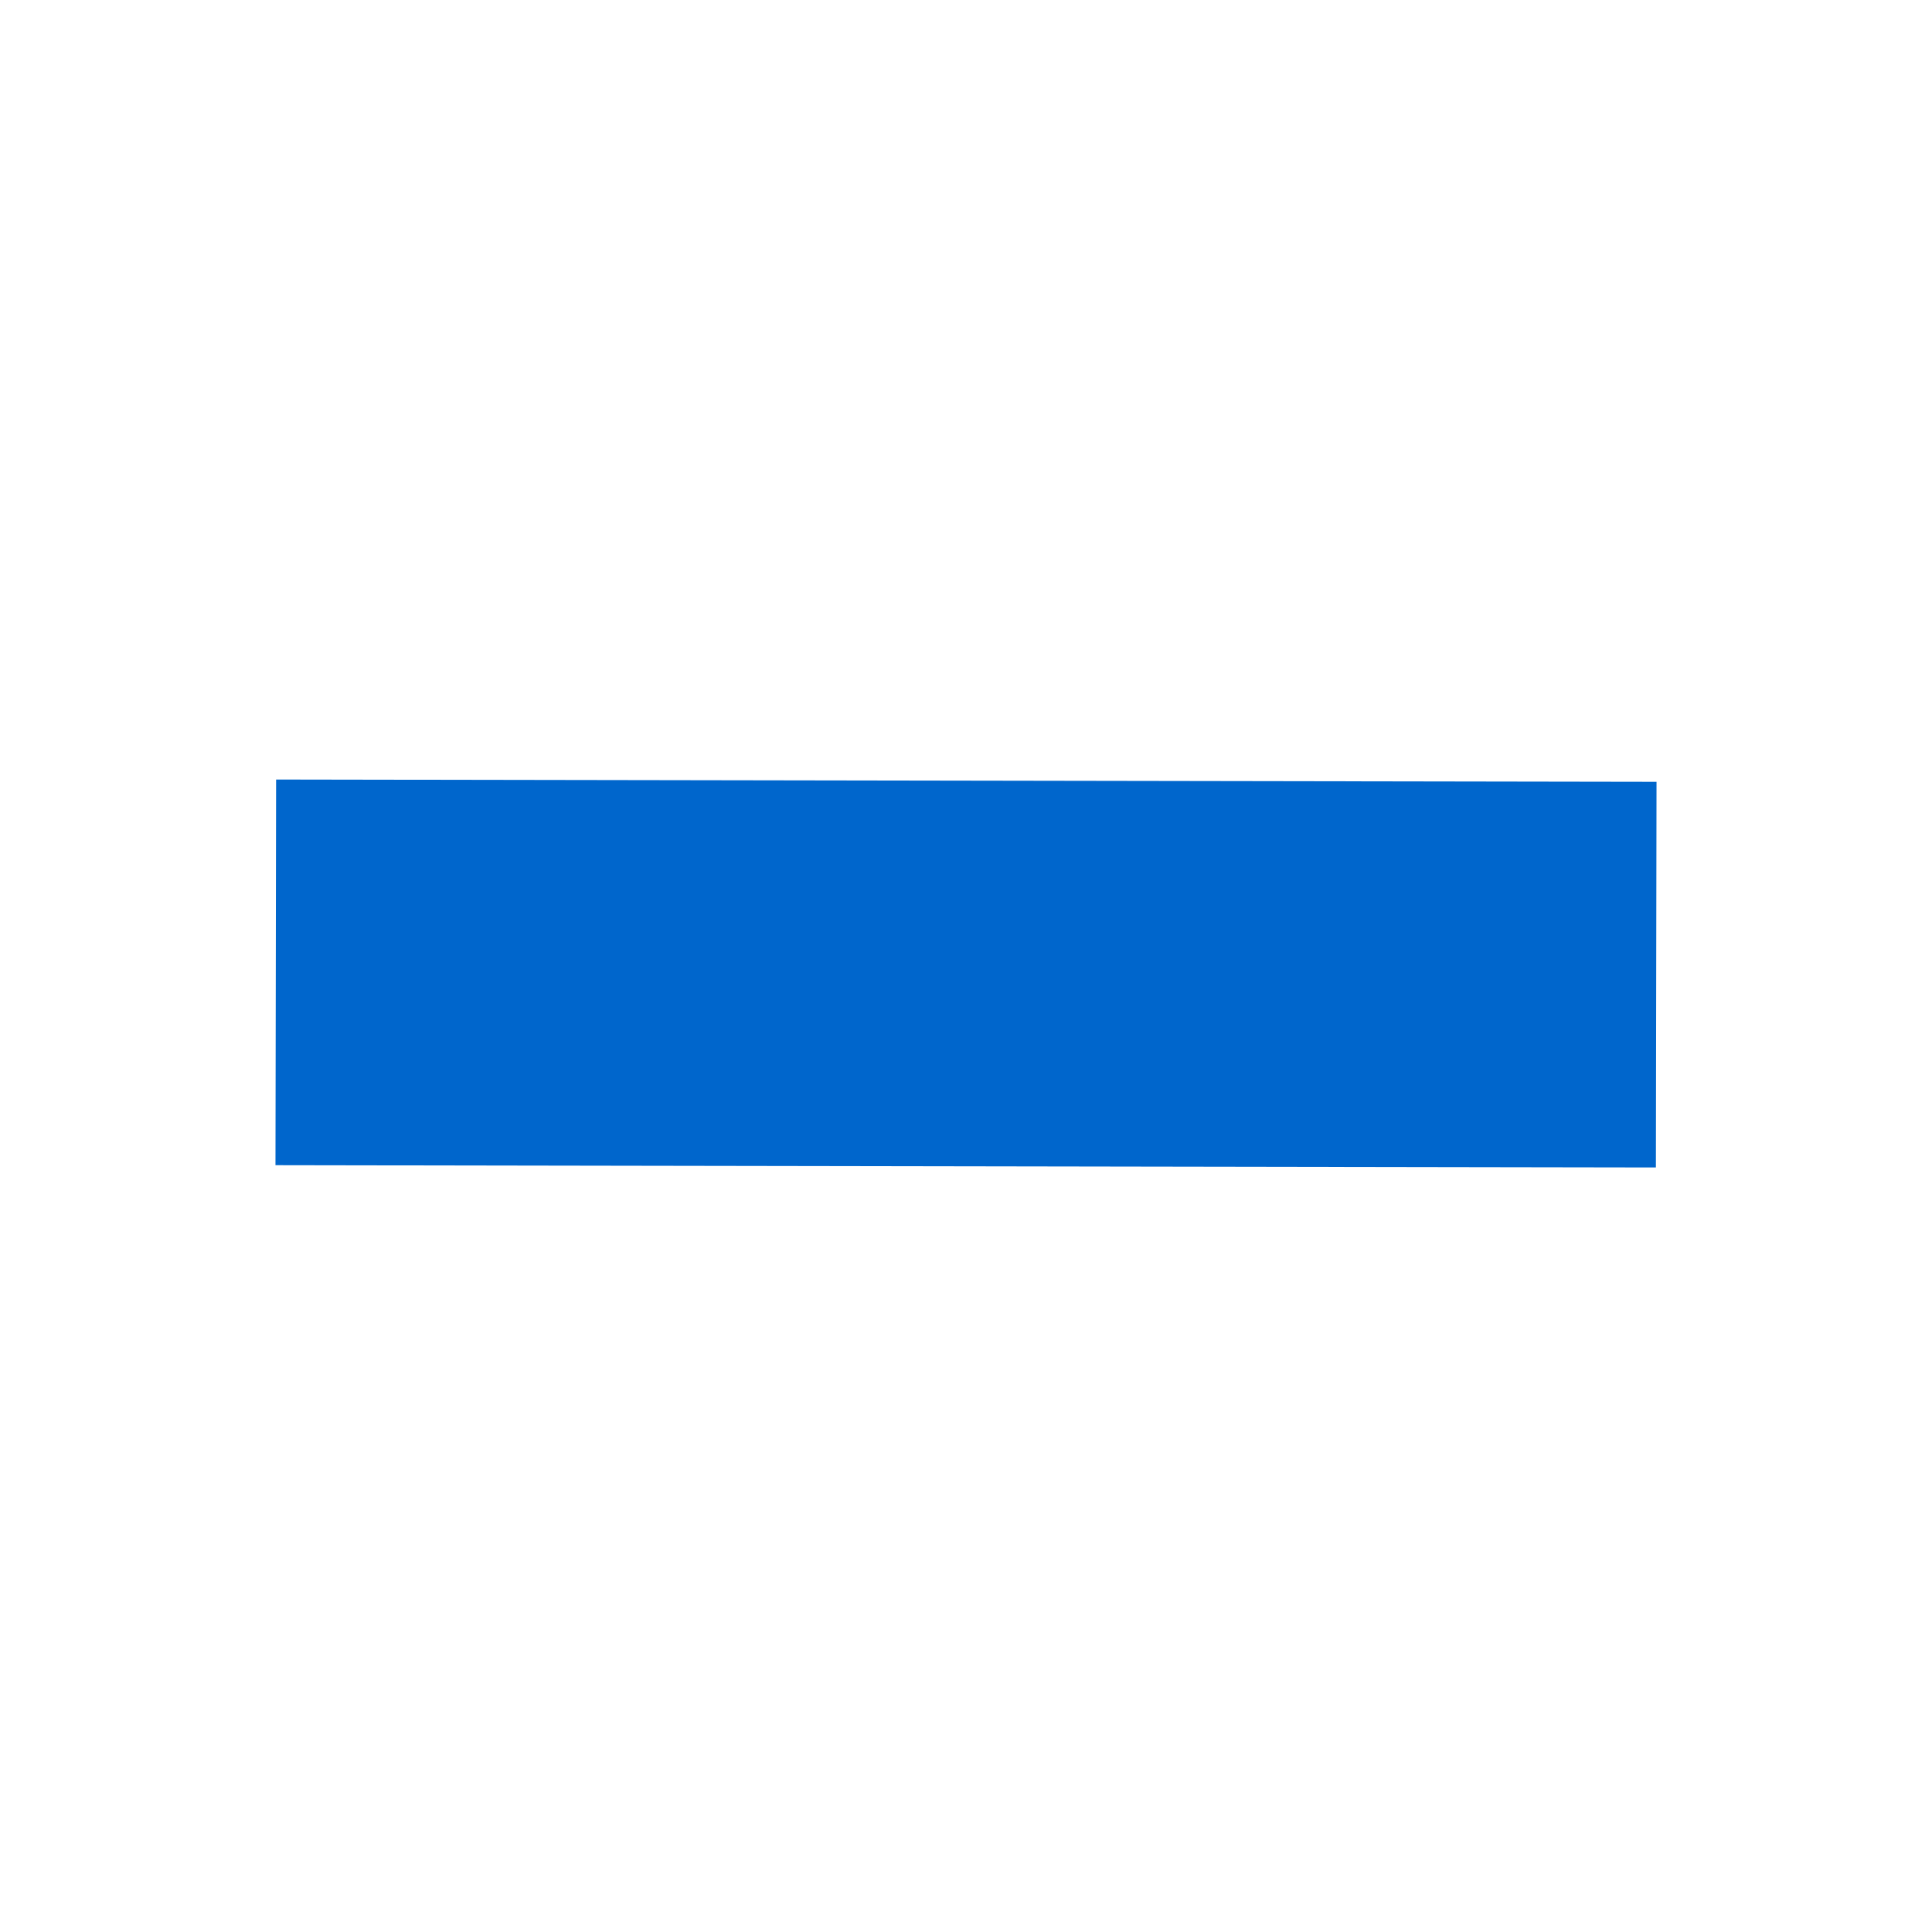
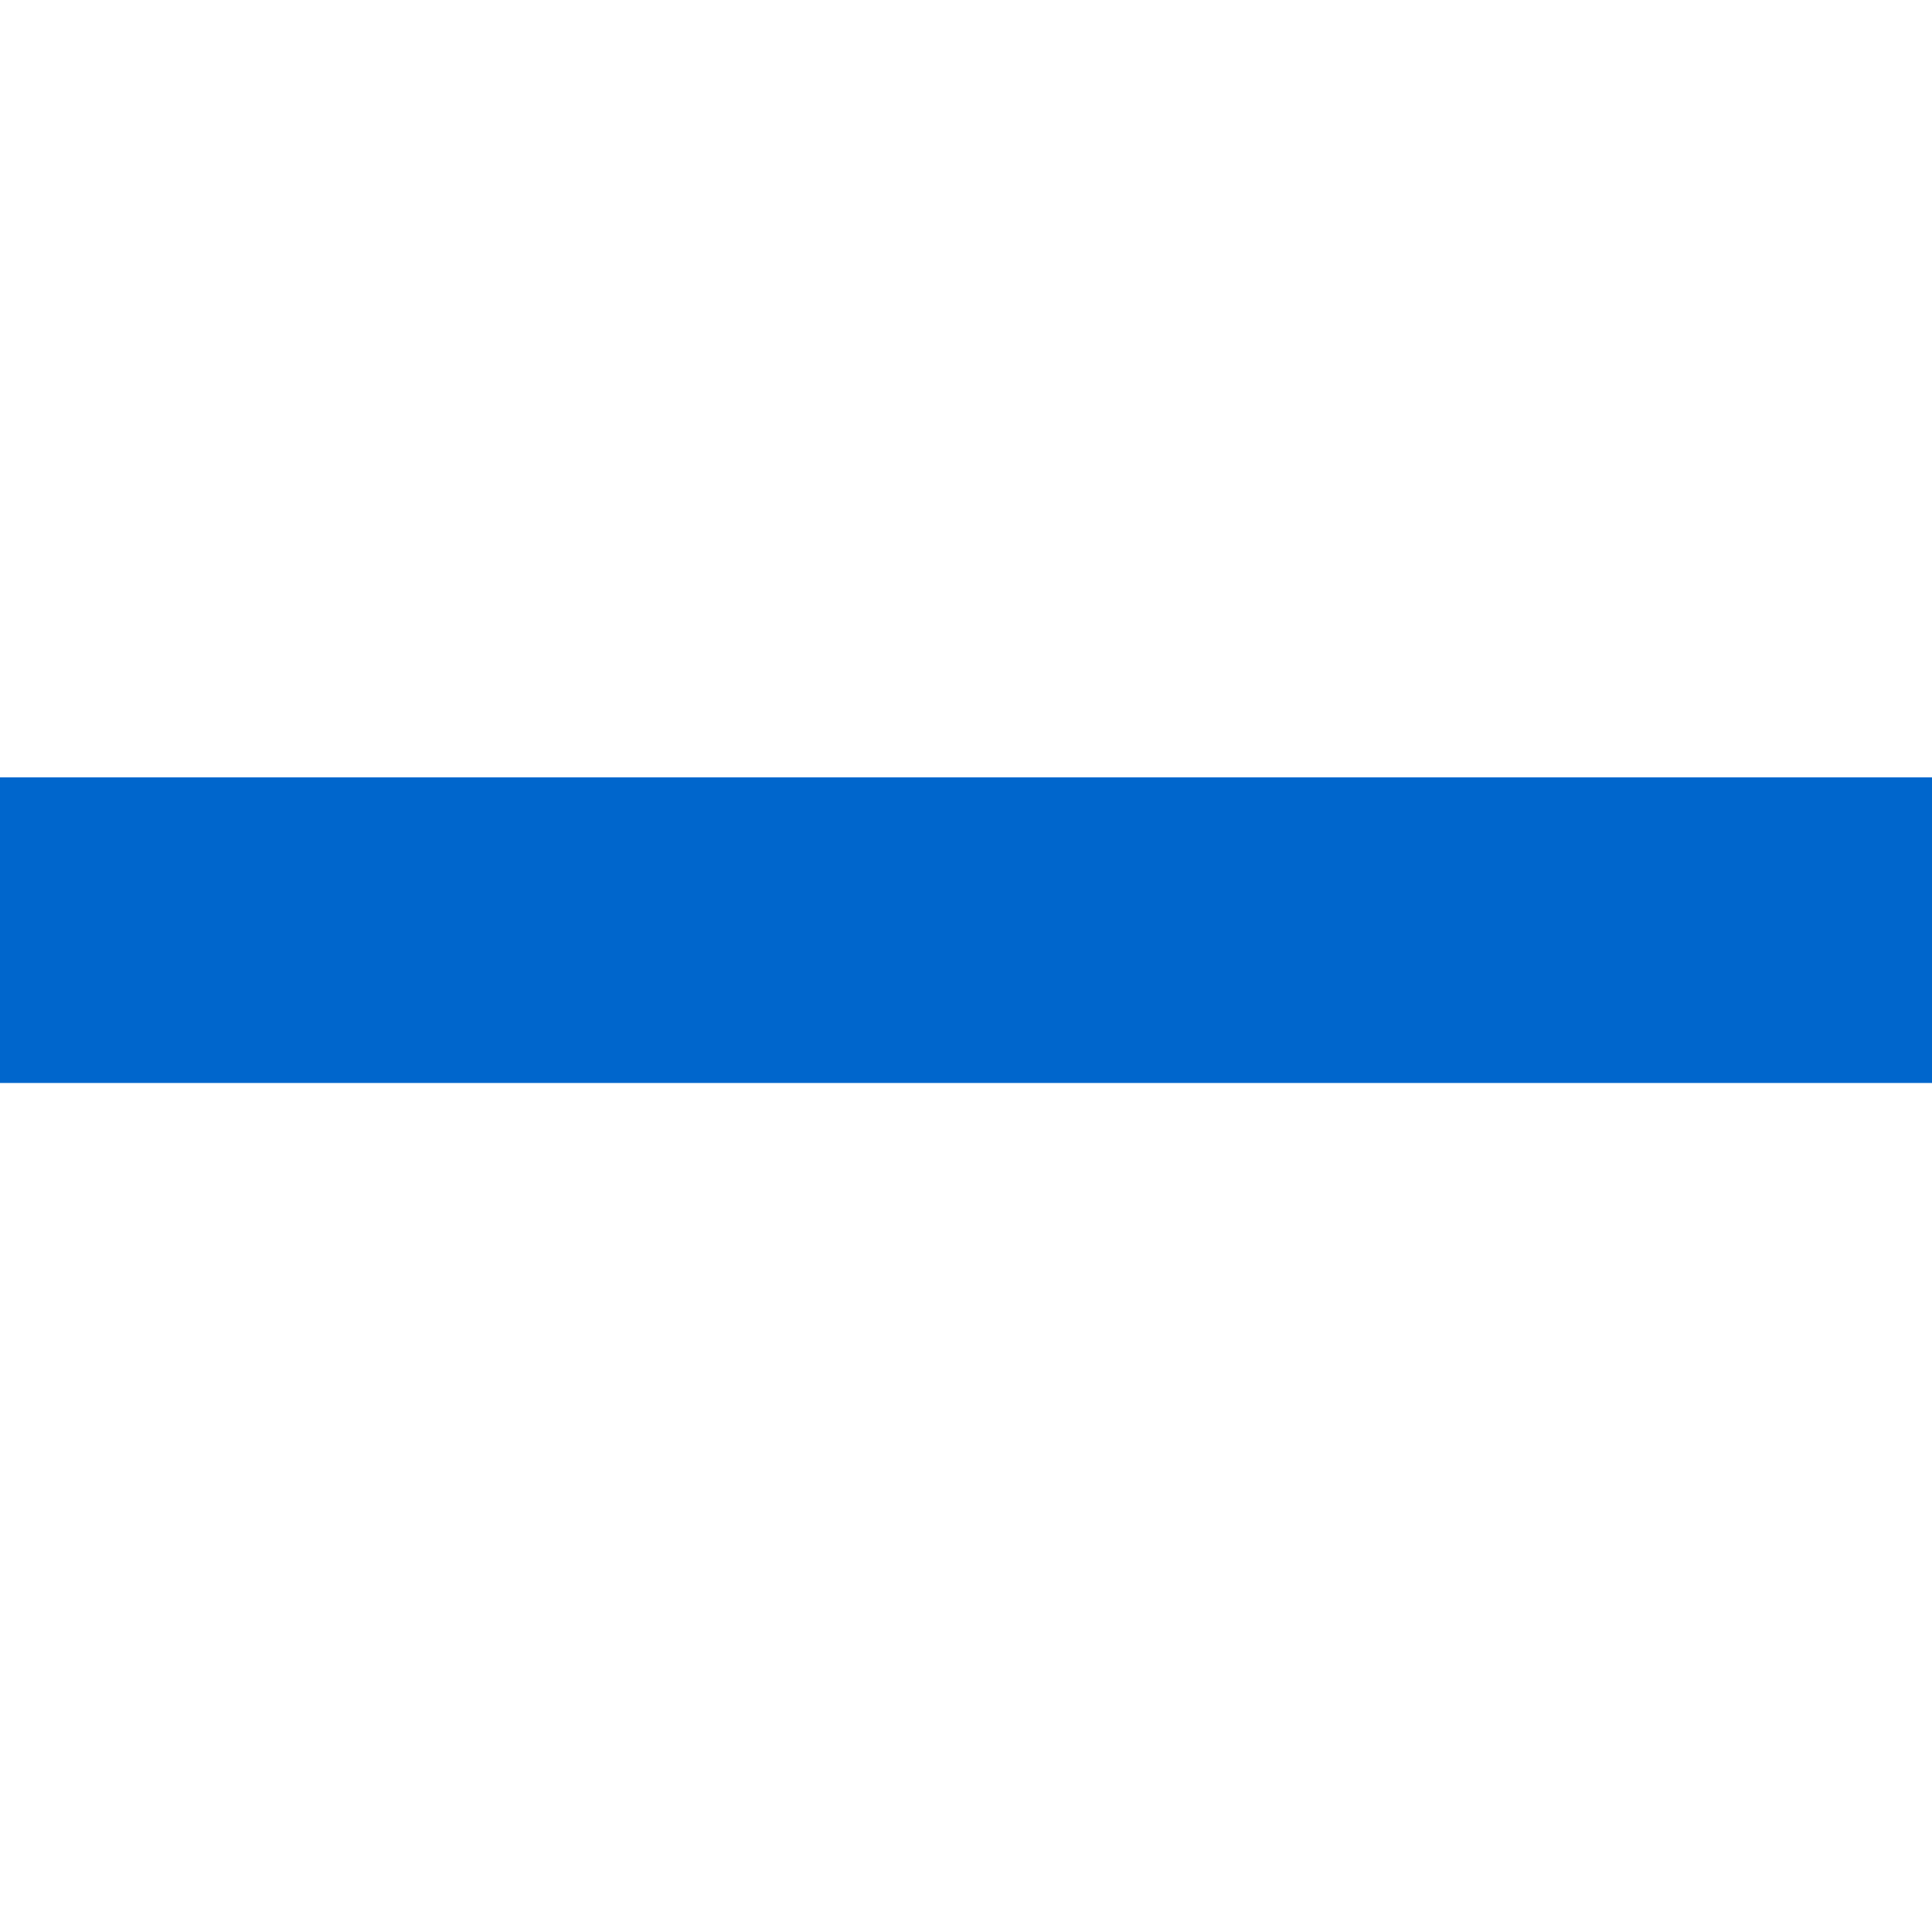
<svg xmlns="http://www.w3.org/2000/svg" width="1024" height="1024" id="svg3090" version="1.1">
  <defs id="defs3092" />
  <g style="display:none" transform="translate(0,-28.36218)" id="g4059">
    <path id="path4061" d="m 644,29.487 c -61.041,0 -111.788,26.168 -122.281,60.656 l -82.719,0 0,112.219 410,0 0,-112.219 -82.719,0 C 755.788,55.655 705.041,29.487 644,29.487 z m 0,40.781 c 30.77,0 55.719,14.833 55.719,33.125 0,18.292 -24.949,33.094 -55.719,33.094 -30.77,0 -55.719,-14.802 -55.719,-33.094 0,-18.292 24.949,-33.125 55.719,-33.125 z m -380,67.094 0,915 760,0 0,-915 -115,0 0,89.469 0,25.531 -530,0 0,-25.531 0,-89.469 -115,0 z" style="fill:#2e3436;fill-opacity:1;stroke:none" />
    <rect y="377.362" x="379" height="560" width="530" id="rect4063" style="fill:#eeeeec;fill-opacity:1;stroke:none" />
-     <path transform="matrix(1.473684,0,0,1.076923,-57.8421,-18.28255)" d="m 391.429,475.429 a 27.143,37.143 0 0 1 -27.143,37.143 27.143,37.143 0 0 1 -27.143,-37.143 27.143,37.143 0 0 1 27.143,-37.143 27.143,37.143 0 0 1 27.143,37.143 z" id="path4067" style="fill:#2e3436;fill-opacity:1;stroke:none" />
+     <path transform="matrix(1.473684,0,0,1.076923,-57.8421,-18.28255)" d="m 391.429,475.429 c 0,20.513 -12.152,37.143 -27.143,37.143 -14.991,0 -27.143,-16.629 -27.143,-37.143 0,-20.513 12.152,-37.143 27.143,-37.143 14.991,0 27.143,16.629 27.143,37.143 z" id="path4067" style="fill:#2e3436;fill-opacity:1;stroke:none" />
    <rect y="463.717" x="570.589" height="60" width="277.792" id="rect4069" style="fill:#2e3436;fill-opacity:1;stroke:none" />
    <g transform="translate(114,192.2857)" id="g4071">
-       <path transform="matrix(1.473684,0,0,1.076923,-171.8421,-46.92354)" d="m 391.429,475.429 a 27.143,37.143 0 0 1 -27.143,37.143 27.143,37.143 0 0 1 -27.143,-37.143 27.143,37.143 0 0 1 27.143,-37.143 27.143,37.143 0 0 1 27.143,37.143 z" id="path4073" style="fill:#2e3436;fill-opacity:1;stroke:none" />
+       <path transform="matrix(1.473684,0,0,1.076923,-171.8421,-46.92354)" d="m 391.429,475.429 c 0,20.513 -12.152,37.143 -27.143,37.143 -14.991,0 -27.143,-16.629 -27.143,-37.143 0,-20.513 12.152,-37.143 27.143,-37.143 14.991,0 27.143,16.629 27.143,37.143 z" id="path4073" style="fill:#2e3436;fill-opacity:1;stroke:none" />
      <rect y="435.076" x="456.589" height="60" width="277.792" id="rect4075" style="fill:#2e3436;fill-opacity:1;stroke:none" />
    </g>
    <g id="g4077" transform="translate(114,355.9305)">
-       <path style="fill:#2e3436;fill-opacity:1;stroke:none" id="path4079" d="m 391.429,475.429 a 27.143,37.143 0 0 1 -27.143,37.143 27.143,37.143 0 0 1 -27.143,-37.143 27.143,37.143 0 0 1 27.143,-37.143 27.143,37.143 0 0 1 27.143,37.143 z" transform="matrix(1.473684,0,0,1.076923,-171.8421,-46.92354)" />
+       <path style="fill:#2e3436;fill-opacity:1;stroke:none" id="path4079" d="m 391.429,475.429 c 0,20.513 -12.152,37.143 -27.143,37.143 -14.991,0 -27.143,-16.629 -27.143,-37.143 0,-20.513 12.152,-37.143 27.143,-37.143 14.991,0 27.143,16.629 27.143,37.143 z" transform="matrix(1.473684,0,0,1.076923,-171.8421,-46.92354)" />
      <rect style="fill:#2e3436;fill-opacity:1;stroke:none" id="rect4081" width="277.792" height="60" x="456.589" y="435.076" />
    </g>
  </g>
  <g id="g4202" transform="translate(0,-28.36218)" style="display:none">
    <path style="fill:#729fcf;fill-opacity:1;stroke:none" d="m 662.571,29.487 c -58.057,0 -106.324,26.168 -116.305,60.656 l -78.676,0 0,112.219 389.962,0 0,-112.219 -78.676,0 c -9.981,-34.488 -58.248,-60.656 -116.305,-60.656 z m 0,40.781 c 29.266,0 52.996,14.833 52.996,33.125 0,18.292 -23.729,33.094 -52.996,33.094 -29.266,0 -52.996,-14.802 -52.996,-33.094 0,-18.292 23.729,-33.125 52.996,-33.125 z m -361.429,67.094 0,915 722.857,0 0,-915 -109.38,0 0,89.469 0,25.531 -504.098,0 0,-25.531 0,-89.469 -109.38,0 z" id="path4204" />
    <rect style="fill:#eeeeec;fill-opacity:1;stroke:none" id="rect4206" width="504.098" height="560" x="410.523" y="377.362" />
-     <path style="fill:#2e3436;fill-opacity:1;stroke:none" id="path4208" d="m 391.429,475.429 a 27.143,37.143 0 0 1 -27.143,37.143 27.143,37.143 0 0 1 -27.143,-37.143 27.143,37.143 0 0 1 27.143,-37.143 27.143,37.143 0 0 1 27.143,37.143 z" transform="matrix(1.473684,0,0,1.076923,-57.8421,-18.28255)" />
+     <path style="fill:#2e3436;fill-opacity:1;stroke:none" id="path4208" d="m 391.429,475.429 c 0,20.513 -12.152,37.143 -27.143,37.143 -14.991,0 -27.143,-16.629 -27.143,-37.143 0,-20.513 12.152,-37.143 27.143,-37.143 14.991,0 27.143,16.629 27.143,37.143 z" transform="matrix(1.473684,0,0,1.076923,-57.8421,-18.28255)" />
    <rect style="fill:#729fcf;fill-opacity:1;stroke:none" id="rect4210" width="264.216" height="60" x="592.748" y="463.717" />
    <g id="g4212" transform="matrix(0.9511278,0,0,1,158.4737,192.2857)" style="fill:#729fcf">
-       <path style="fill:#729fcf;fill-opacity:1;stroke:none" id="path4214" d="m 391.429,475.429 a 27.143,37.143 0 0 1 -27.143,37.143 27.143,37.143 0 0 1 -27.143,-37.143 27.143,37.143 0 0 1 27.143,-37.143 27.143,37.143 0 0 1 27.143,37.143 z" transform="matrix(1.473684,0,0,1.076923,-171.8421,-46.92354)" />
+       <path style="fill:#729fcf;fill-opacity:1;stroke:none" id="path4214" d="m 391.429,475.429 c 0,20.513 -12.152,37.143 -27.143,37.143 -14.991,0 -27.143,-16.629 -27.143,-37.143 0,-20.513 12.152,-37.143 27.143,-37.143 14.991,0 27.143,16.629 27.143,37.143 z" transform="matrix(1.473684,0,0,1.076923,-171.8421,-46.92354)" />
      <rect style="fill:#729fcf;fill-opacity:1;stroke:none" id="rect4216" width="277.792" height="60" x="456.589" y="435.076" />
    </g>
    <g transform="matrix(0.9511278,0,0,1,158.4737,355.9305)" id="g4218" style="fill:#729fcf">
-       <path transform="matrix(1.473684,0,0,1.076923,-171.8421,-46.92354)" d="m 391.429,475.429 a 27.143,37.143 0 0 1 -27.143,37.143 27.143,37.143 0 0 1 -27.143,-37.143 27.143,37.143 0 0 1 27.143,-37.143 27.143,37.143 0 0 1 27.143,37.143 z" id="path4220" style="fill:#729fcf;fill-opacity:1;stroke:none" />
+       <path transform="matrix(1.473684,0,0,1.076923,-171.8421,-46.92354)" d="m 391.429,475.429 c 0,20.513 -12.152,37.143 -27.143,37.143 -14.991,0 -27.143,-16.629 -27.143,-37.143 0,-20.513 12.152,-37.143 27.143,-37.143 14.991,0 27.143,16.629 27.143,37.143 z" id="path4220" style="fill:#729fcf;fill-opacity:1;stroke:none" />
      <rect y="435.076" x="456.589" height="60" width="277.792" id="rect4222" style="fill:#729fcf;fill-opacity:1;stroke:none" />
    </g>
  </g>
  <g id="layer4" style="display:inline" />
  <g id="layer2" style="display:inline">
-     <rect style="display:inline;fill:#000000;fill-opacity:0;stroke-width:2.491" y="1.3476563e-006" x="3.9062502e-006" height="1024" width="1024" id="rect4479-9-0-5" />
-     <rect style="fill:#0066cc;fill-opacity:1;stroke-width:1.691" id="rect4523" width="204.405" height="731.653" x="-617.333" y="147.024" transform="matrix(0.00164921,-0.9999986,0.9999986,0.00165072,0,0)" />
+     <rect y="0" x="-574" height="1024" width="162" id="rect3009" style="fill:#0066cc;fill-opacity:1;stroke:none" transform="matrix(0,-1,1,0,0,0)" />
  </g>
</svg>
